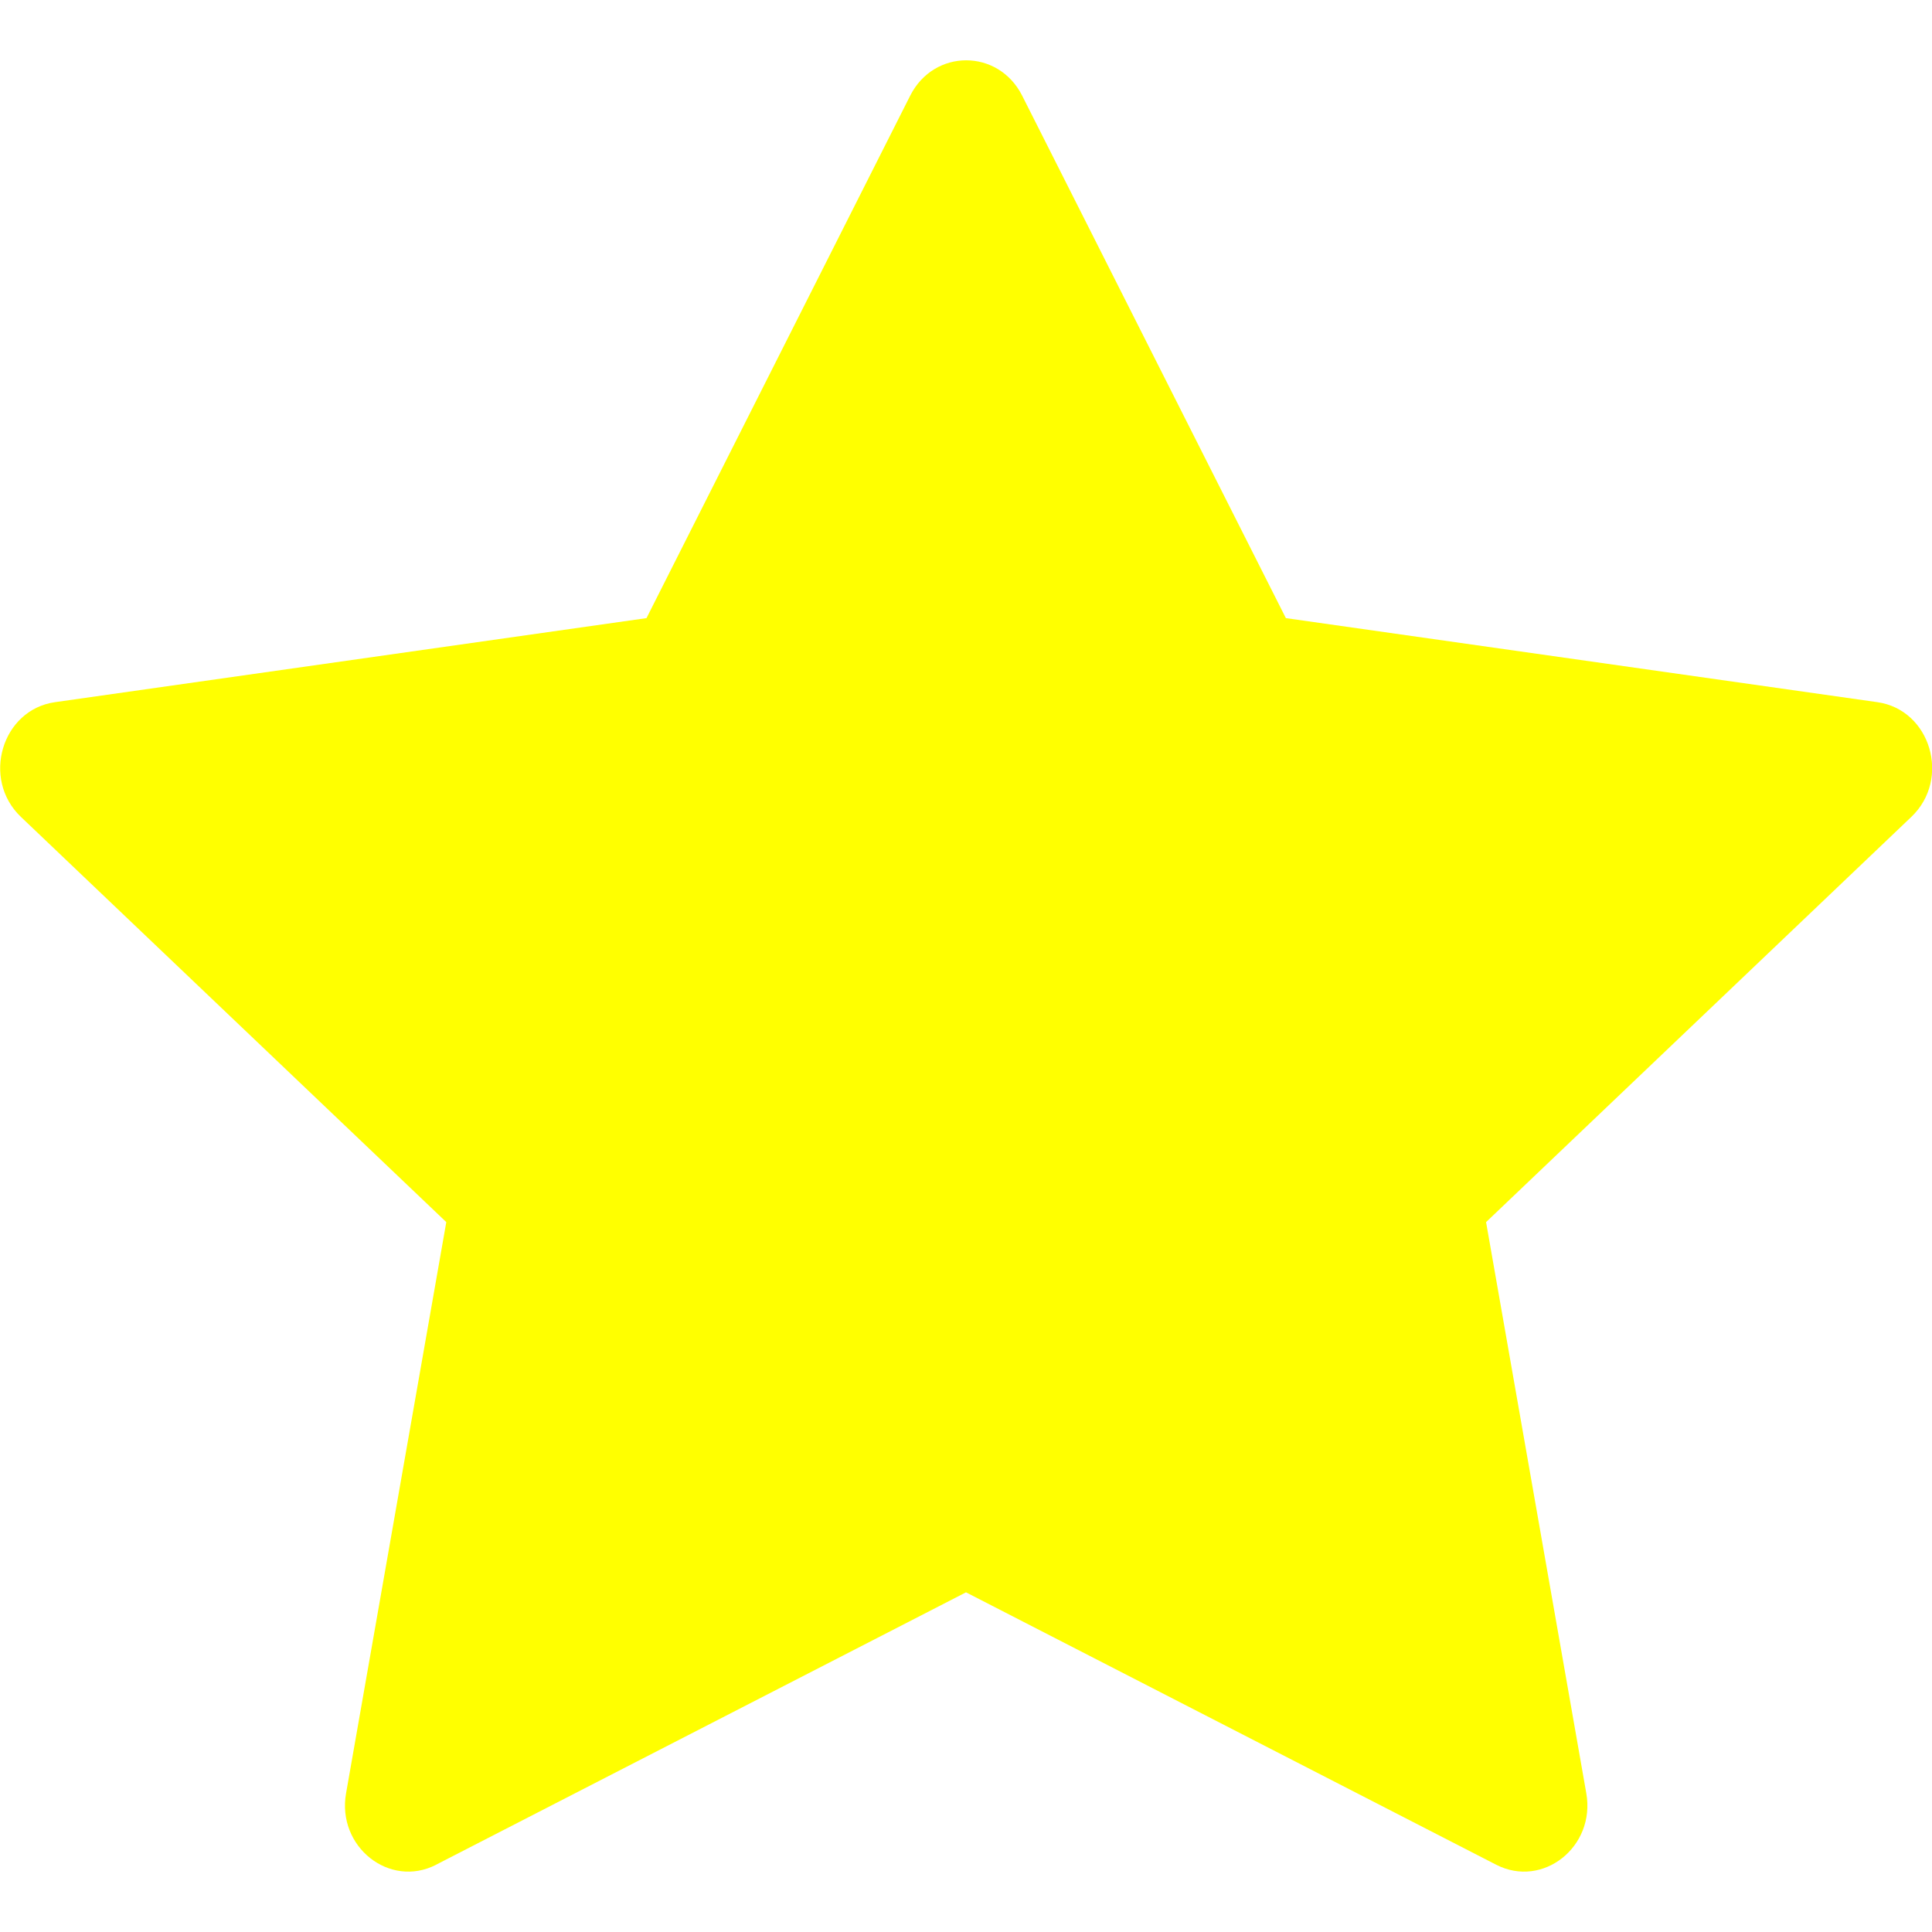
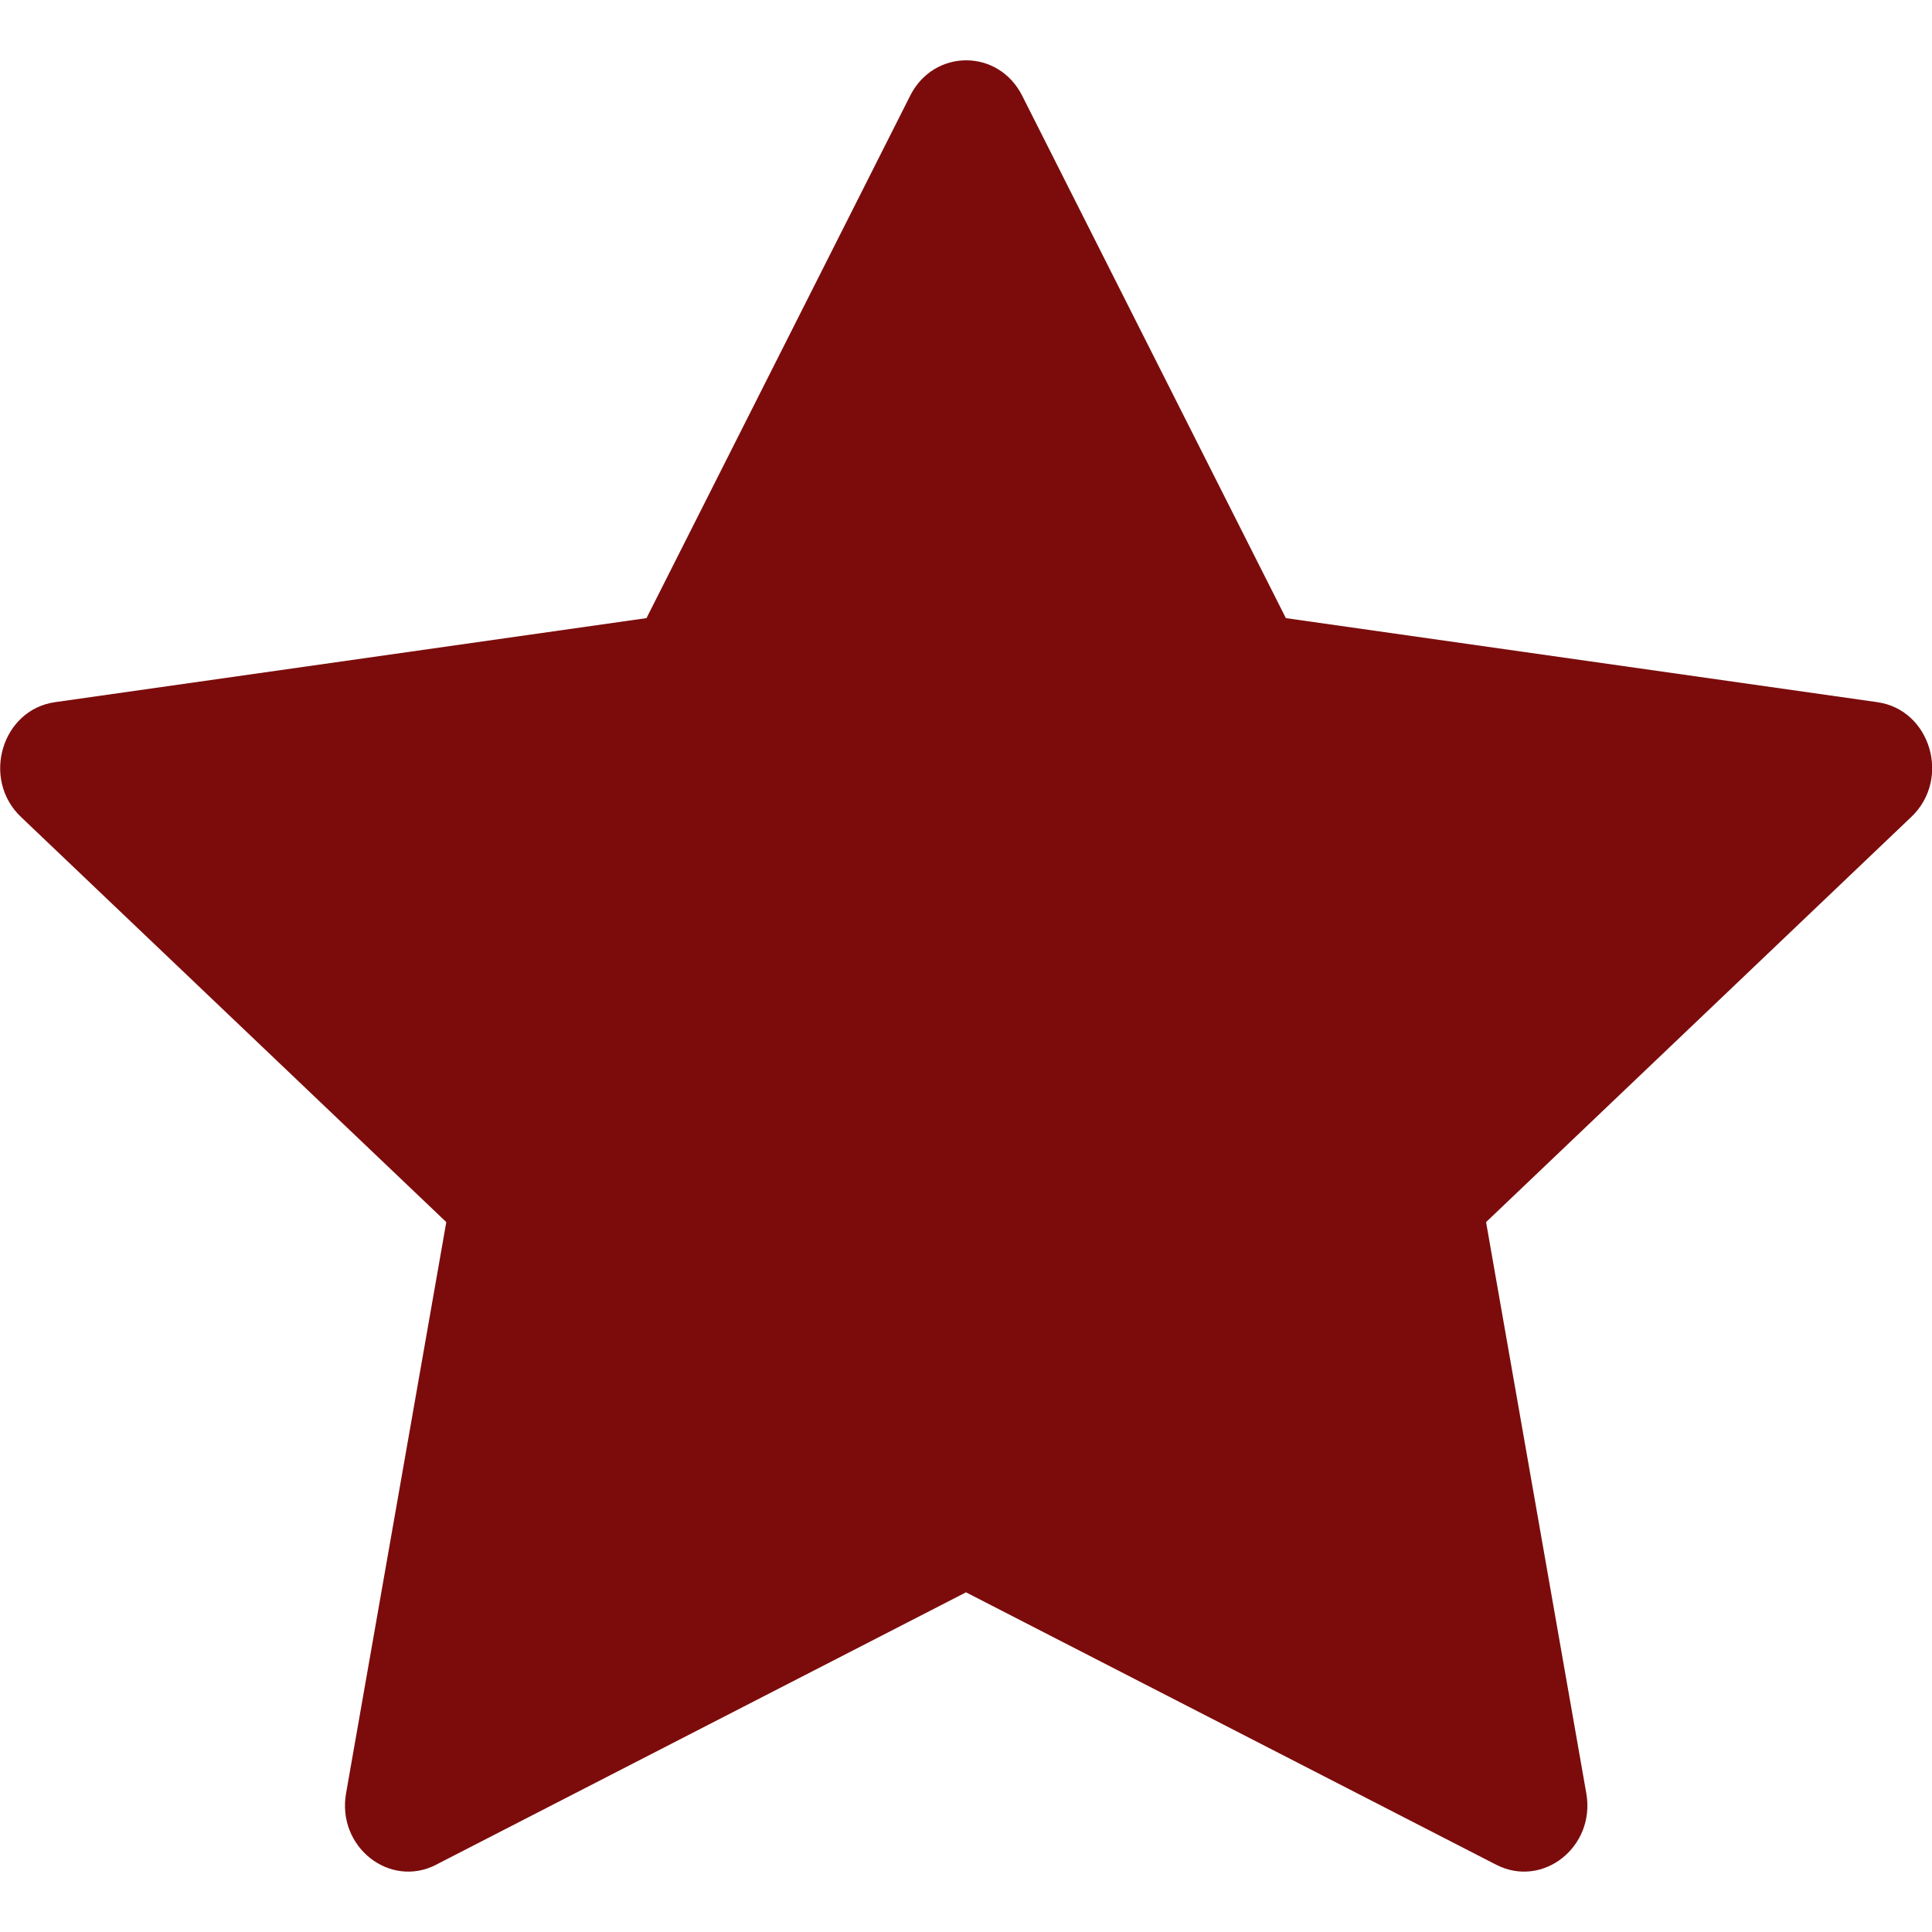
- <svg xmlns="http://www.w3.org/2000/svg" width="16" height="16" fill="yellow" class="bi bi-star-fill" viewBox="0 0 16 16">
+ <svg xmlns="http://www.w3.org/2000/svg" width="16" height="16" fill="#7c0c0c" class="bi bi-star-fill" viewBox="0 0 16 16">
  <path d="M3.612 15.443c-.386.198-.824-.149-.746-.592l.83-4.73L.173 6.765c-.329-.314-.158-.888.283-.95l4.898-.696L7.538.792c.197-.39.73-.39.927 0l2.184 4.327 4.898.696c.441.062.612.636.282.95l-3.522 3.356.83 4.73c.078.443-.36.79-.746.592L8 13.187l-4.389 2.256z" />
</svg>
